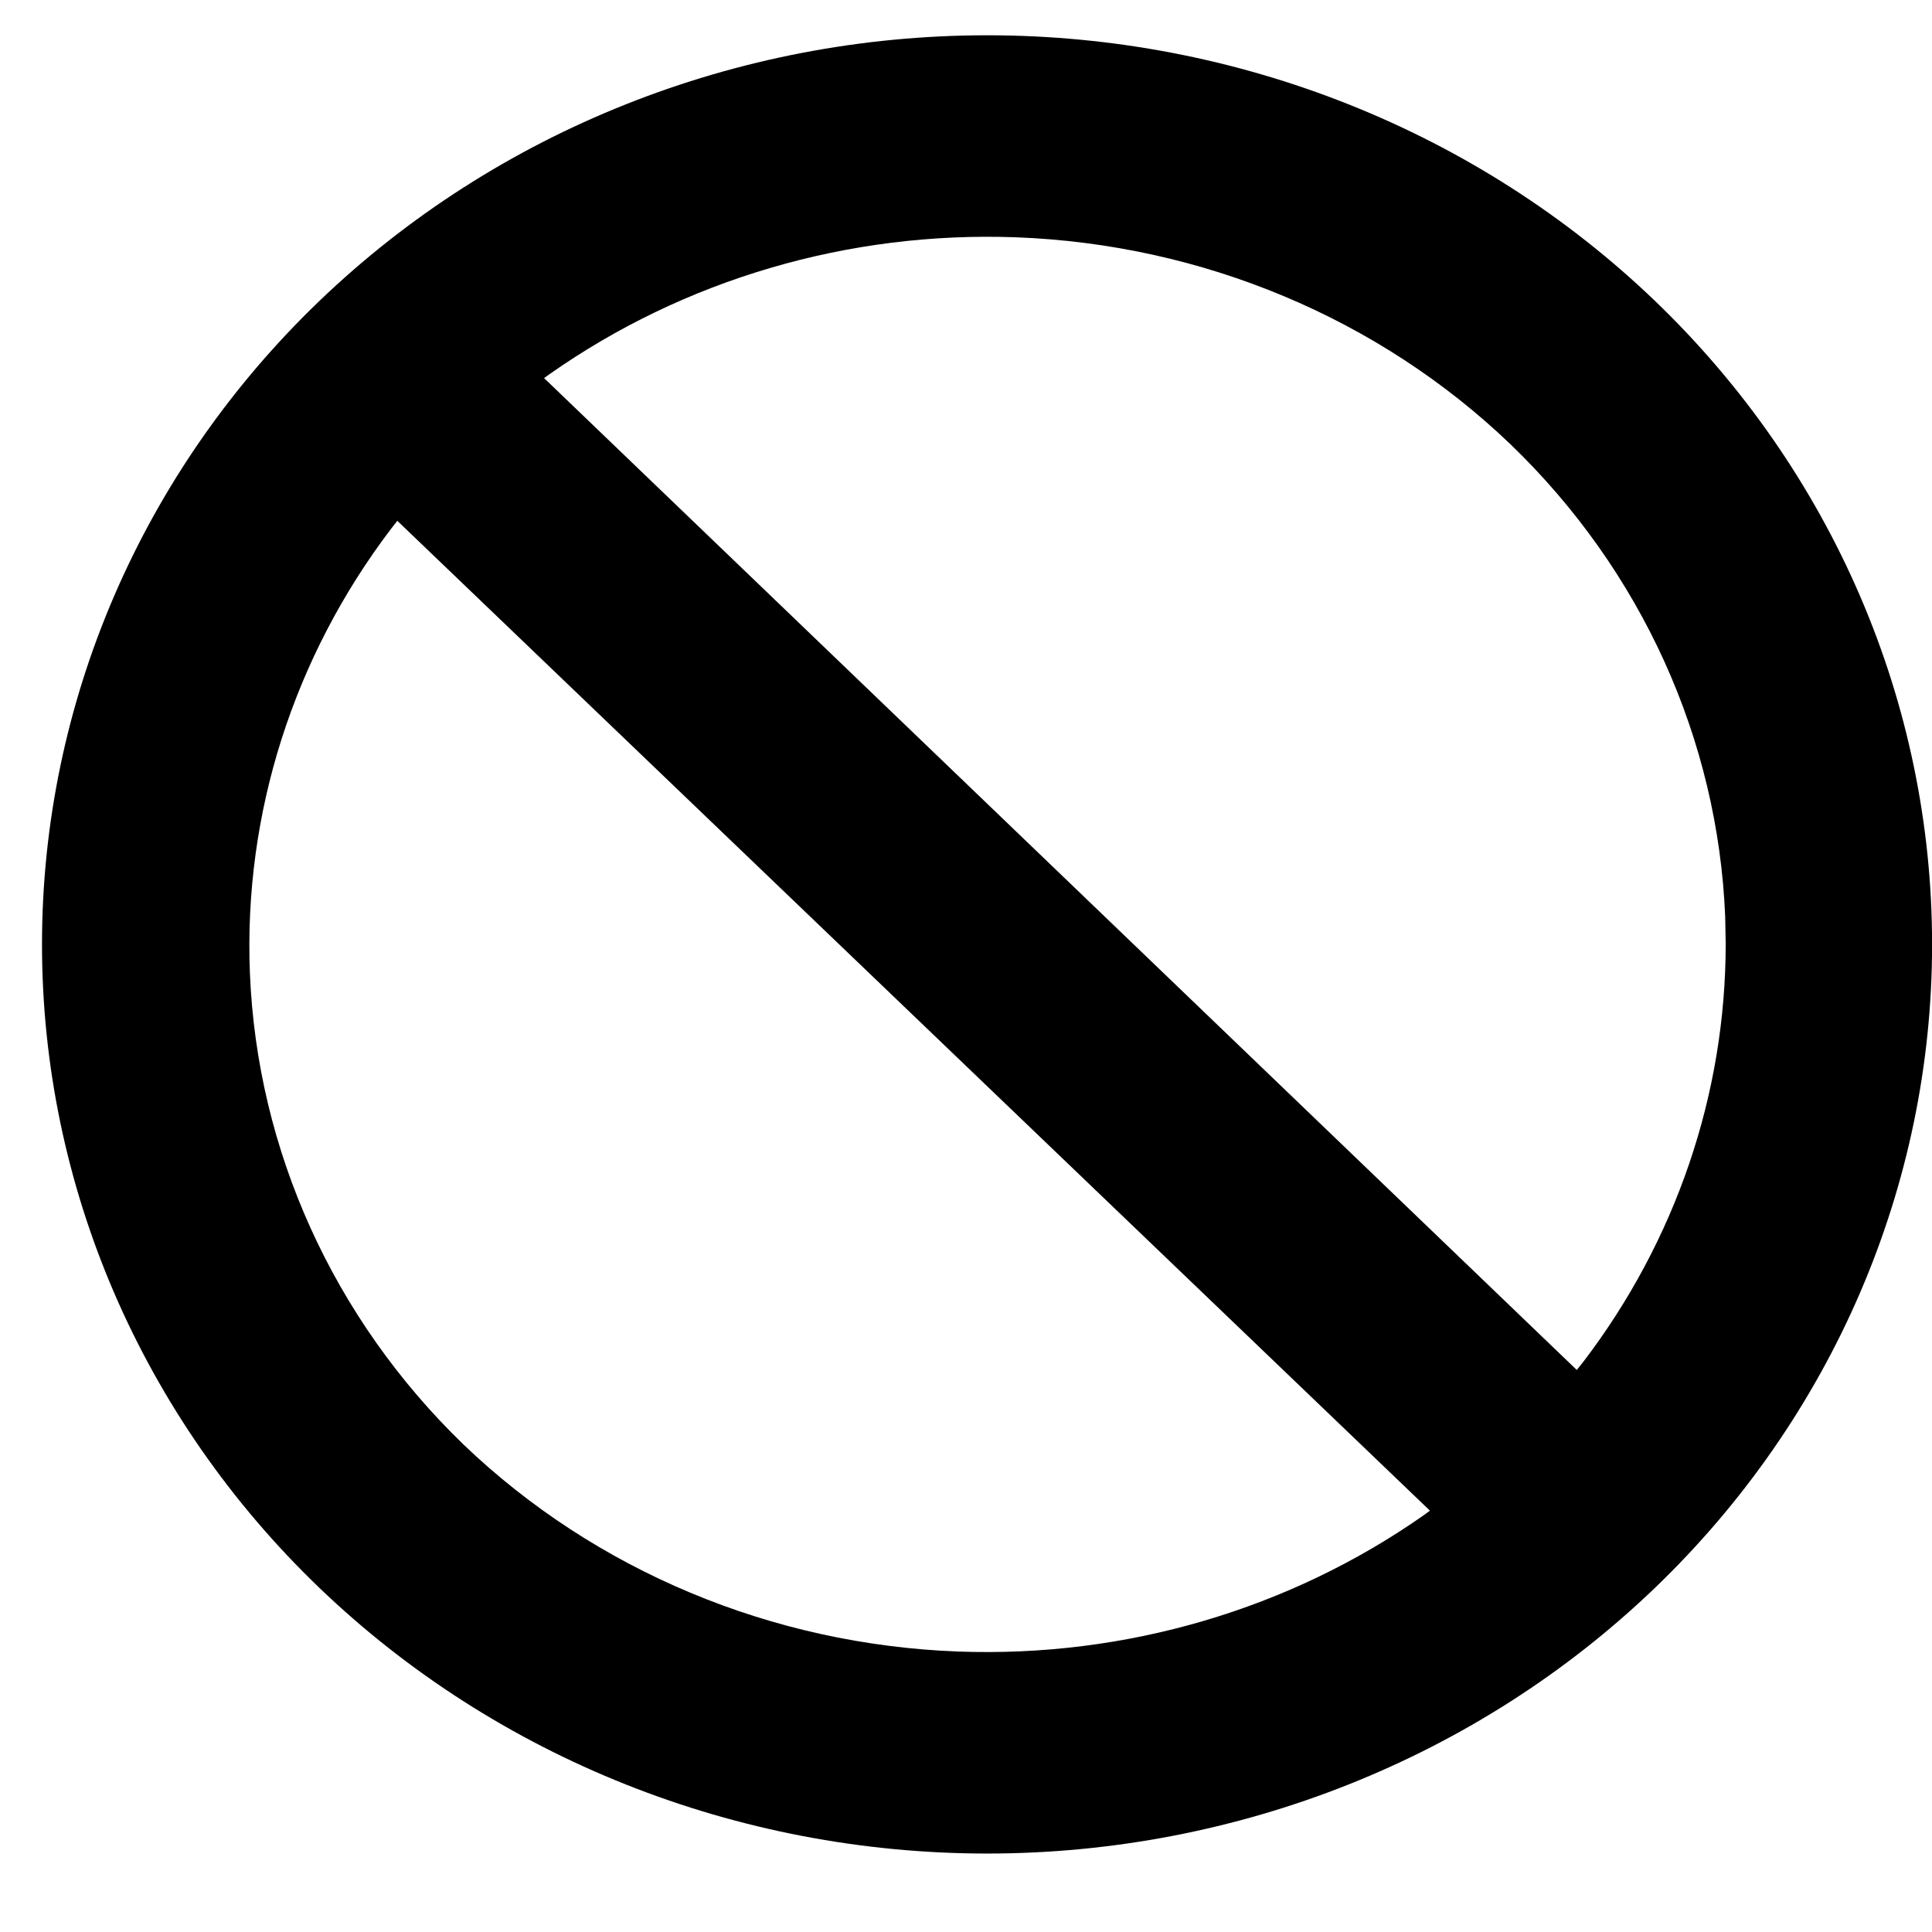
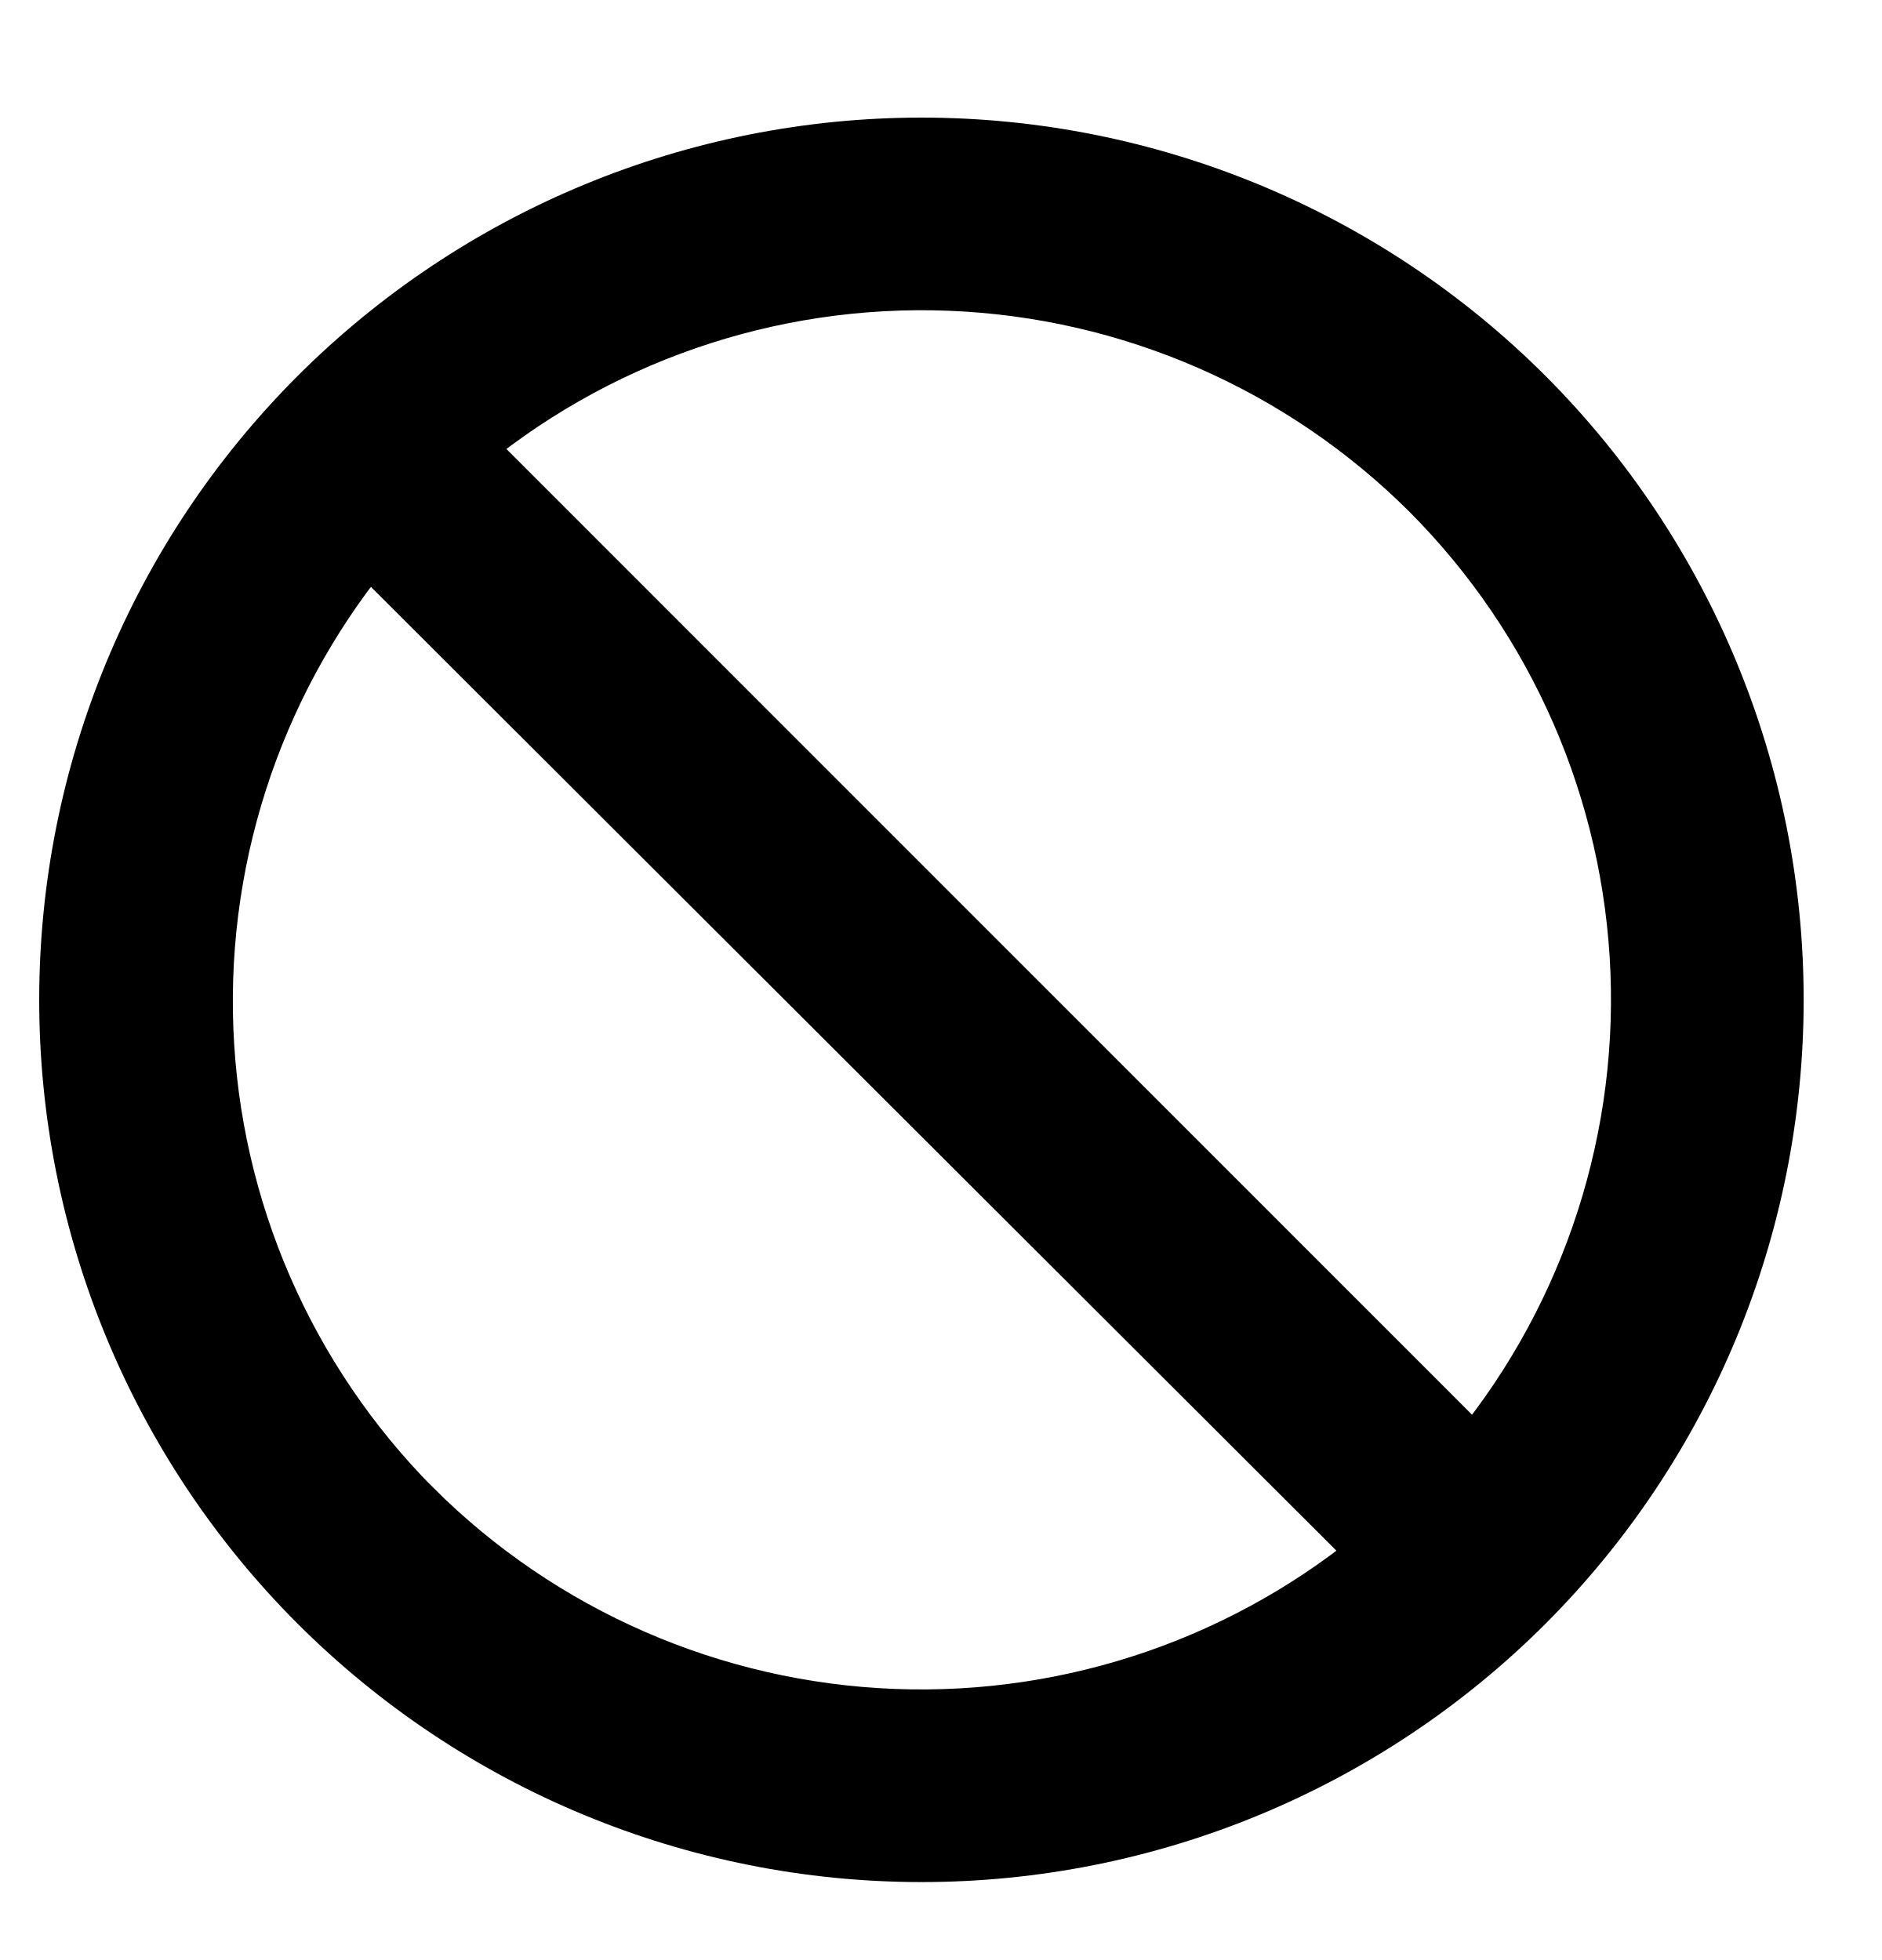
- <svg xmlns="http://www.w3.org/2000/svg" width="23px" height="23px" viewBox="0 0 23 23" version="1.1">
-   <path d="M11.752,0.42 C14.732,0.42 17.592,1.557 19.702,3.582 C21.814,5.612 23.001,8.368 23.001,11.243 C23.001,14.118 21.814,16.874 19.701,18.904 C17.592,20.929 14.732,22.066 11.752,22.066 C8.772,22.066 5.914,20.929 3.802,18.903 C1.689,16.874 0.5,14.118 0.5,11.243 C0.5,8.368 1.689,5.612 3.802,3.583 C5.913,1.557 8.772,0.42 11.752,0.42 Z M4.73,6.2 L4.655,6.296 C3.495,7.823 2.899,9.685 2.975,11.583 C3.06,13.693 3.967,15.697 5.518,17.197 C7.086,18.698 9.187,19.578 11.405,19.661 C13.4,19.735 15.354,19.158 16.954,18.035 L17.023,17.984 L4.73,6.2 Z M6.547,4.451 L6.477,4.501 L18.771,16.309 L18.849,16.212 C19.95,14.768 20.545,13.024 20.544,11.231 L20.538,10.914 C20.452,8.798 19.54,6.79 17.982,5.289 C16.415,3.788 14.313,2.908 12.096,2.825 C10.101,2.751 8.146,3.328 6.547,4.451 Z" fill="currentColor" />
+ <svg xmlns="http://www.w3.org/2000/svg" width="24" height="25" viewBox="0 0 24 25" fill="none">
+   <path d="M19.355 5.148C17.339 3.132 14.603 2 11.752 2C8.9 2 6.166 3.133 4.148 5.15C2.132 7.166 1 9.901 1 12.753C1 15.605 2.132 18.34 4.148 20.356C6.166 22.372 8.9 23.506 11.752 23.506C14.604 23.506 17.339 22.374 19.355 20.358C21.37 18.34 22.501 15.605 22.501 12.753C22.501 9.901 21.37 7.166 19.355 5.148ZM18.328 6.175C19.98 7.833 20.946 10.052 21.037 12.39C21.127 14.728 20.332 17.014 18.813 18.793L5.71 5.686C7.49 4.166 9.776 3.373 12.115 3.464C14.453 3.555 16.671 4.522 18.328 6.175L18.328 6.175ZM5.172 19.331C3.528 17.674 2.565 15.461 2.476 13.129C2.386 10.796 3.176 8.515 4.688 6.737L17.791 19.82C16.011 21.34 13.724 22.133 11.386 22.042C9.048 21.951 6.829 20.984 5.173 19.331L5.172 19.331Z" fill="currentColor" stroke="currentColor" />
</svg>
